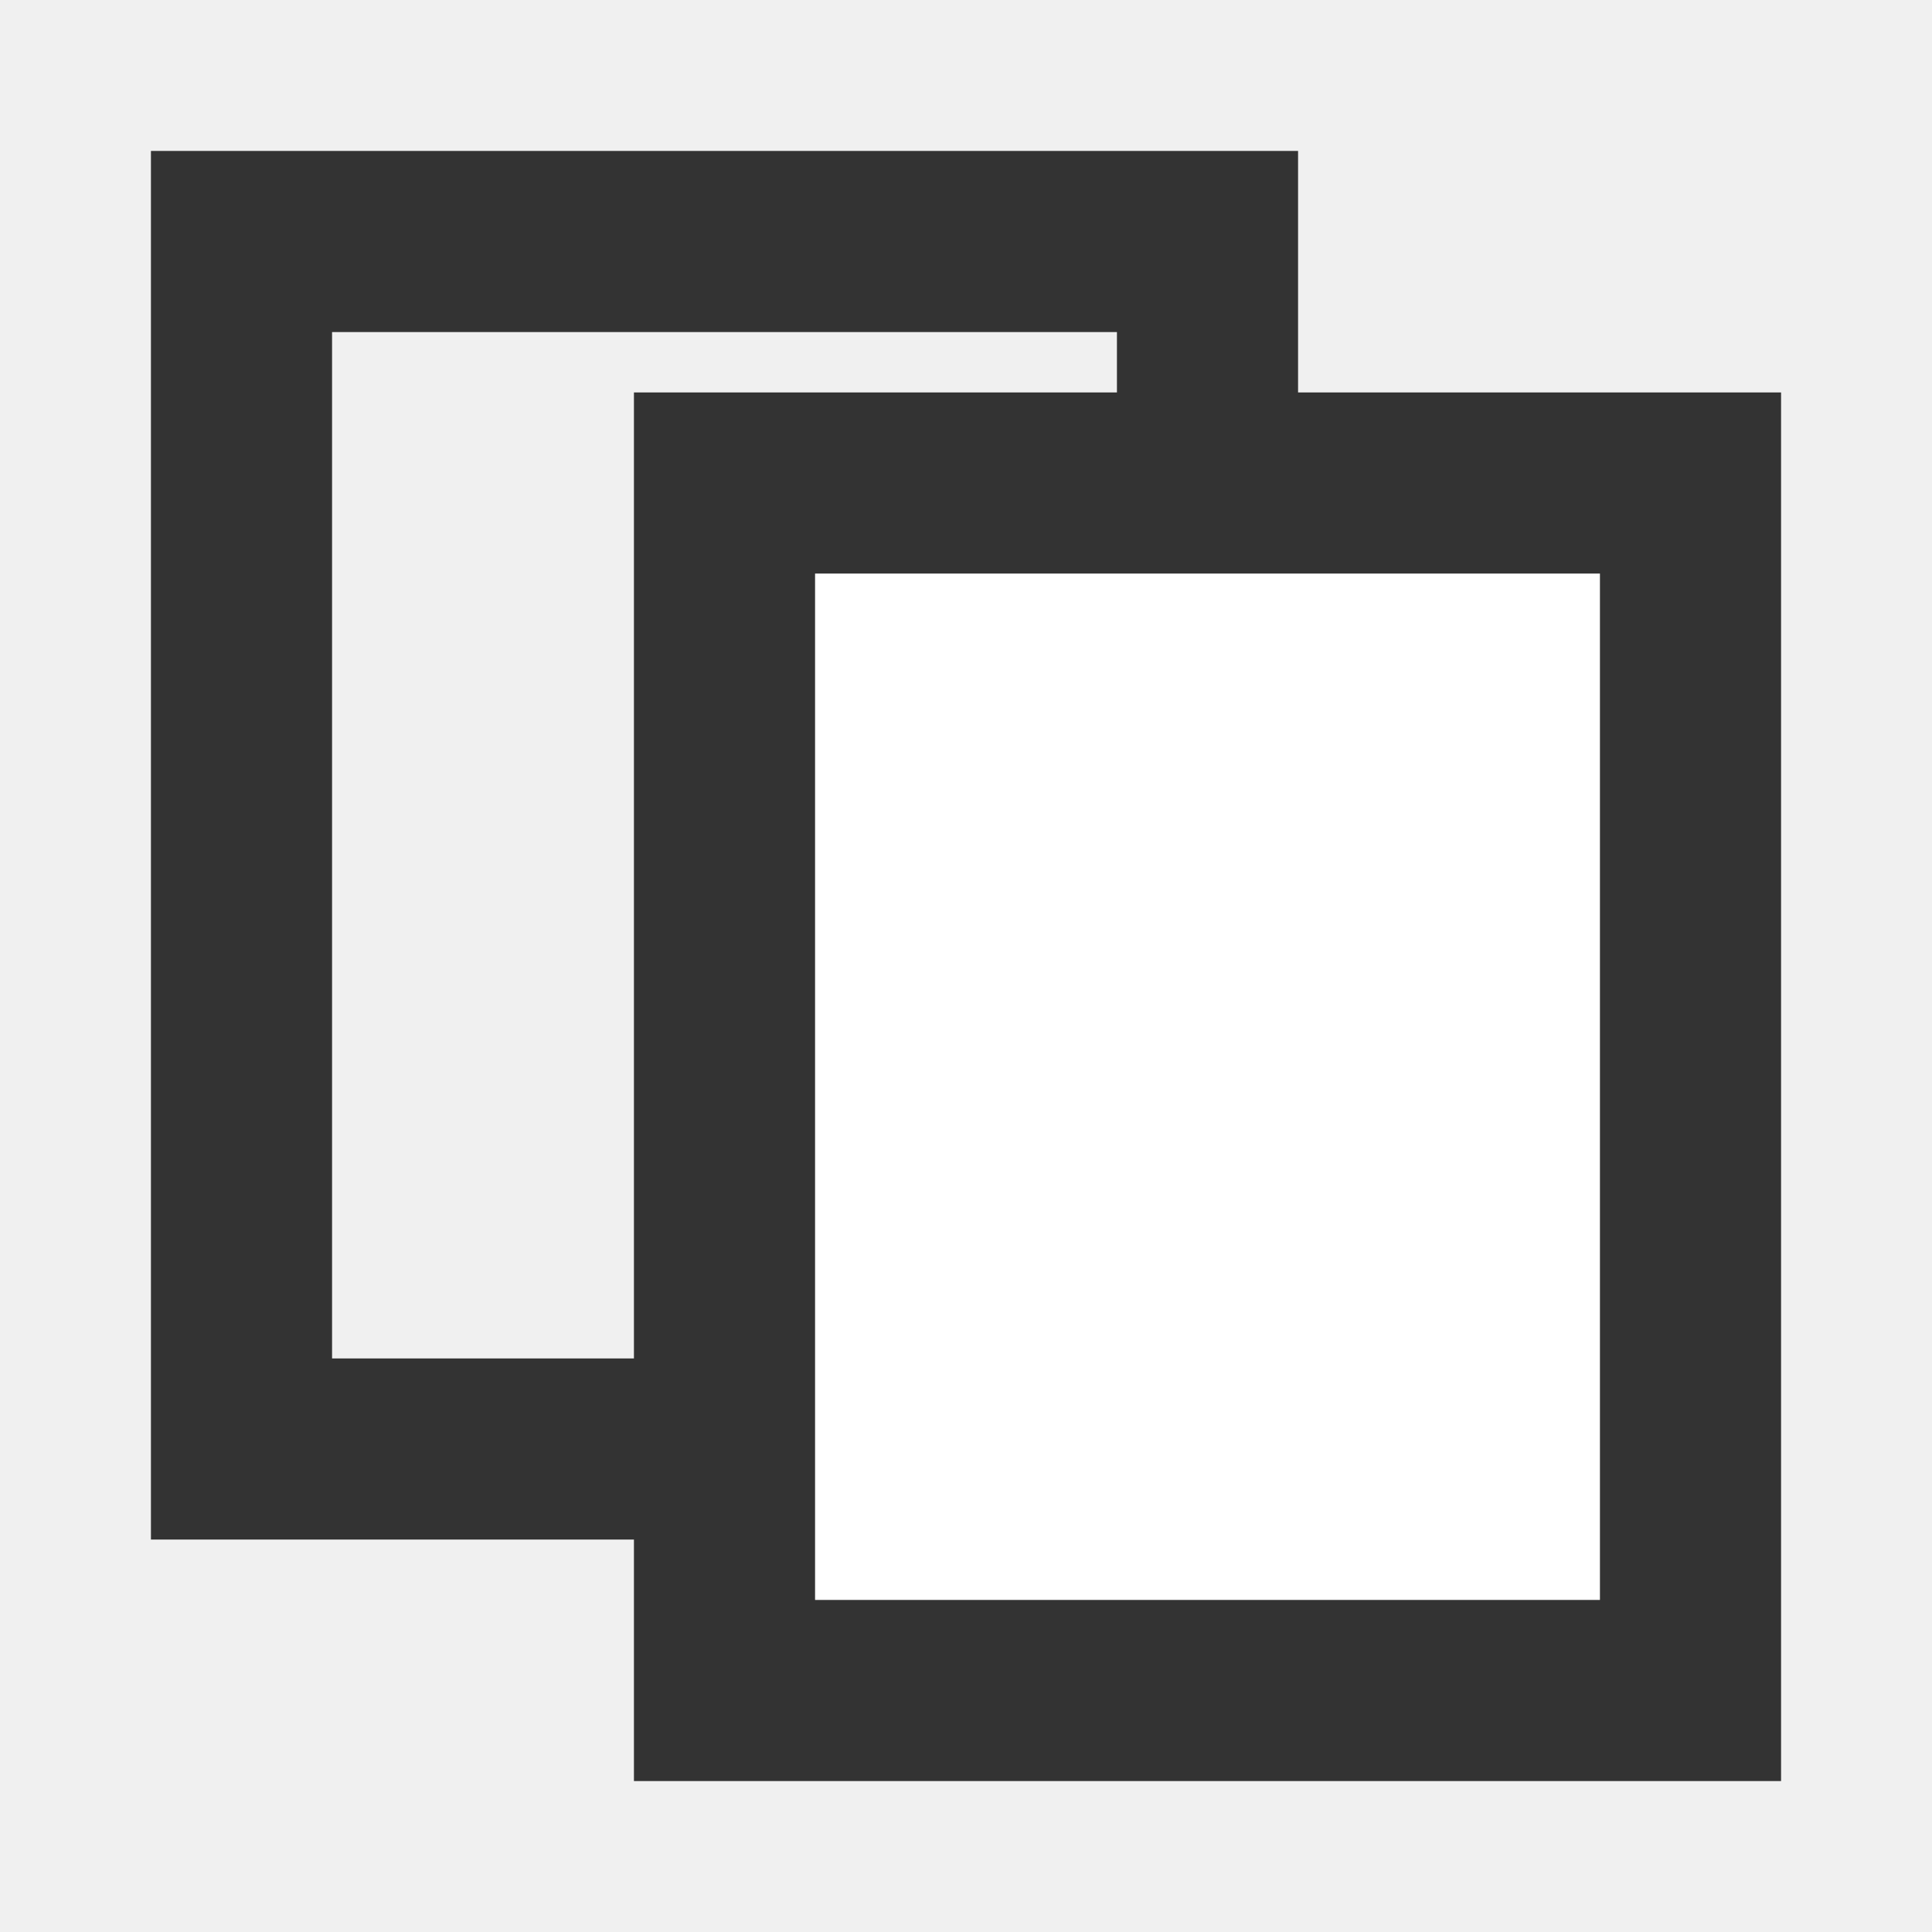
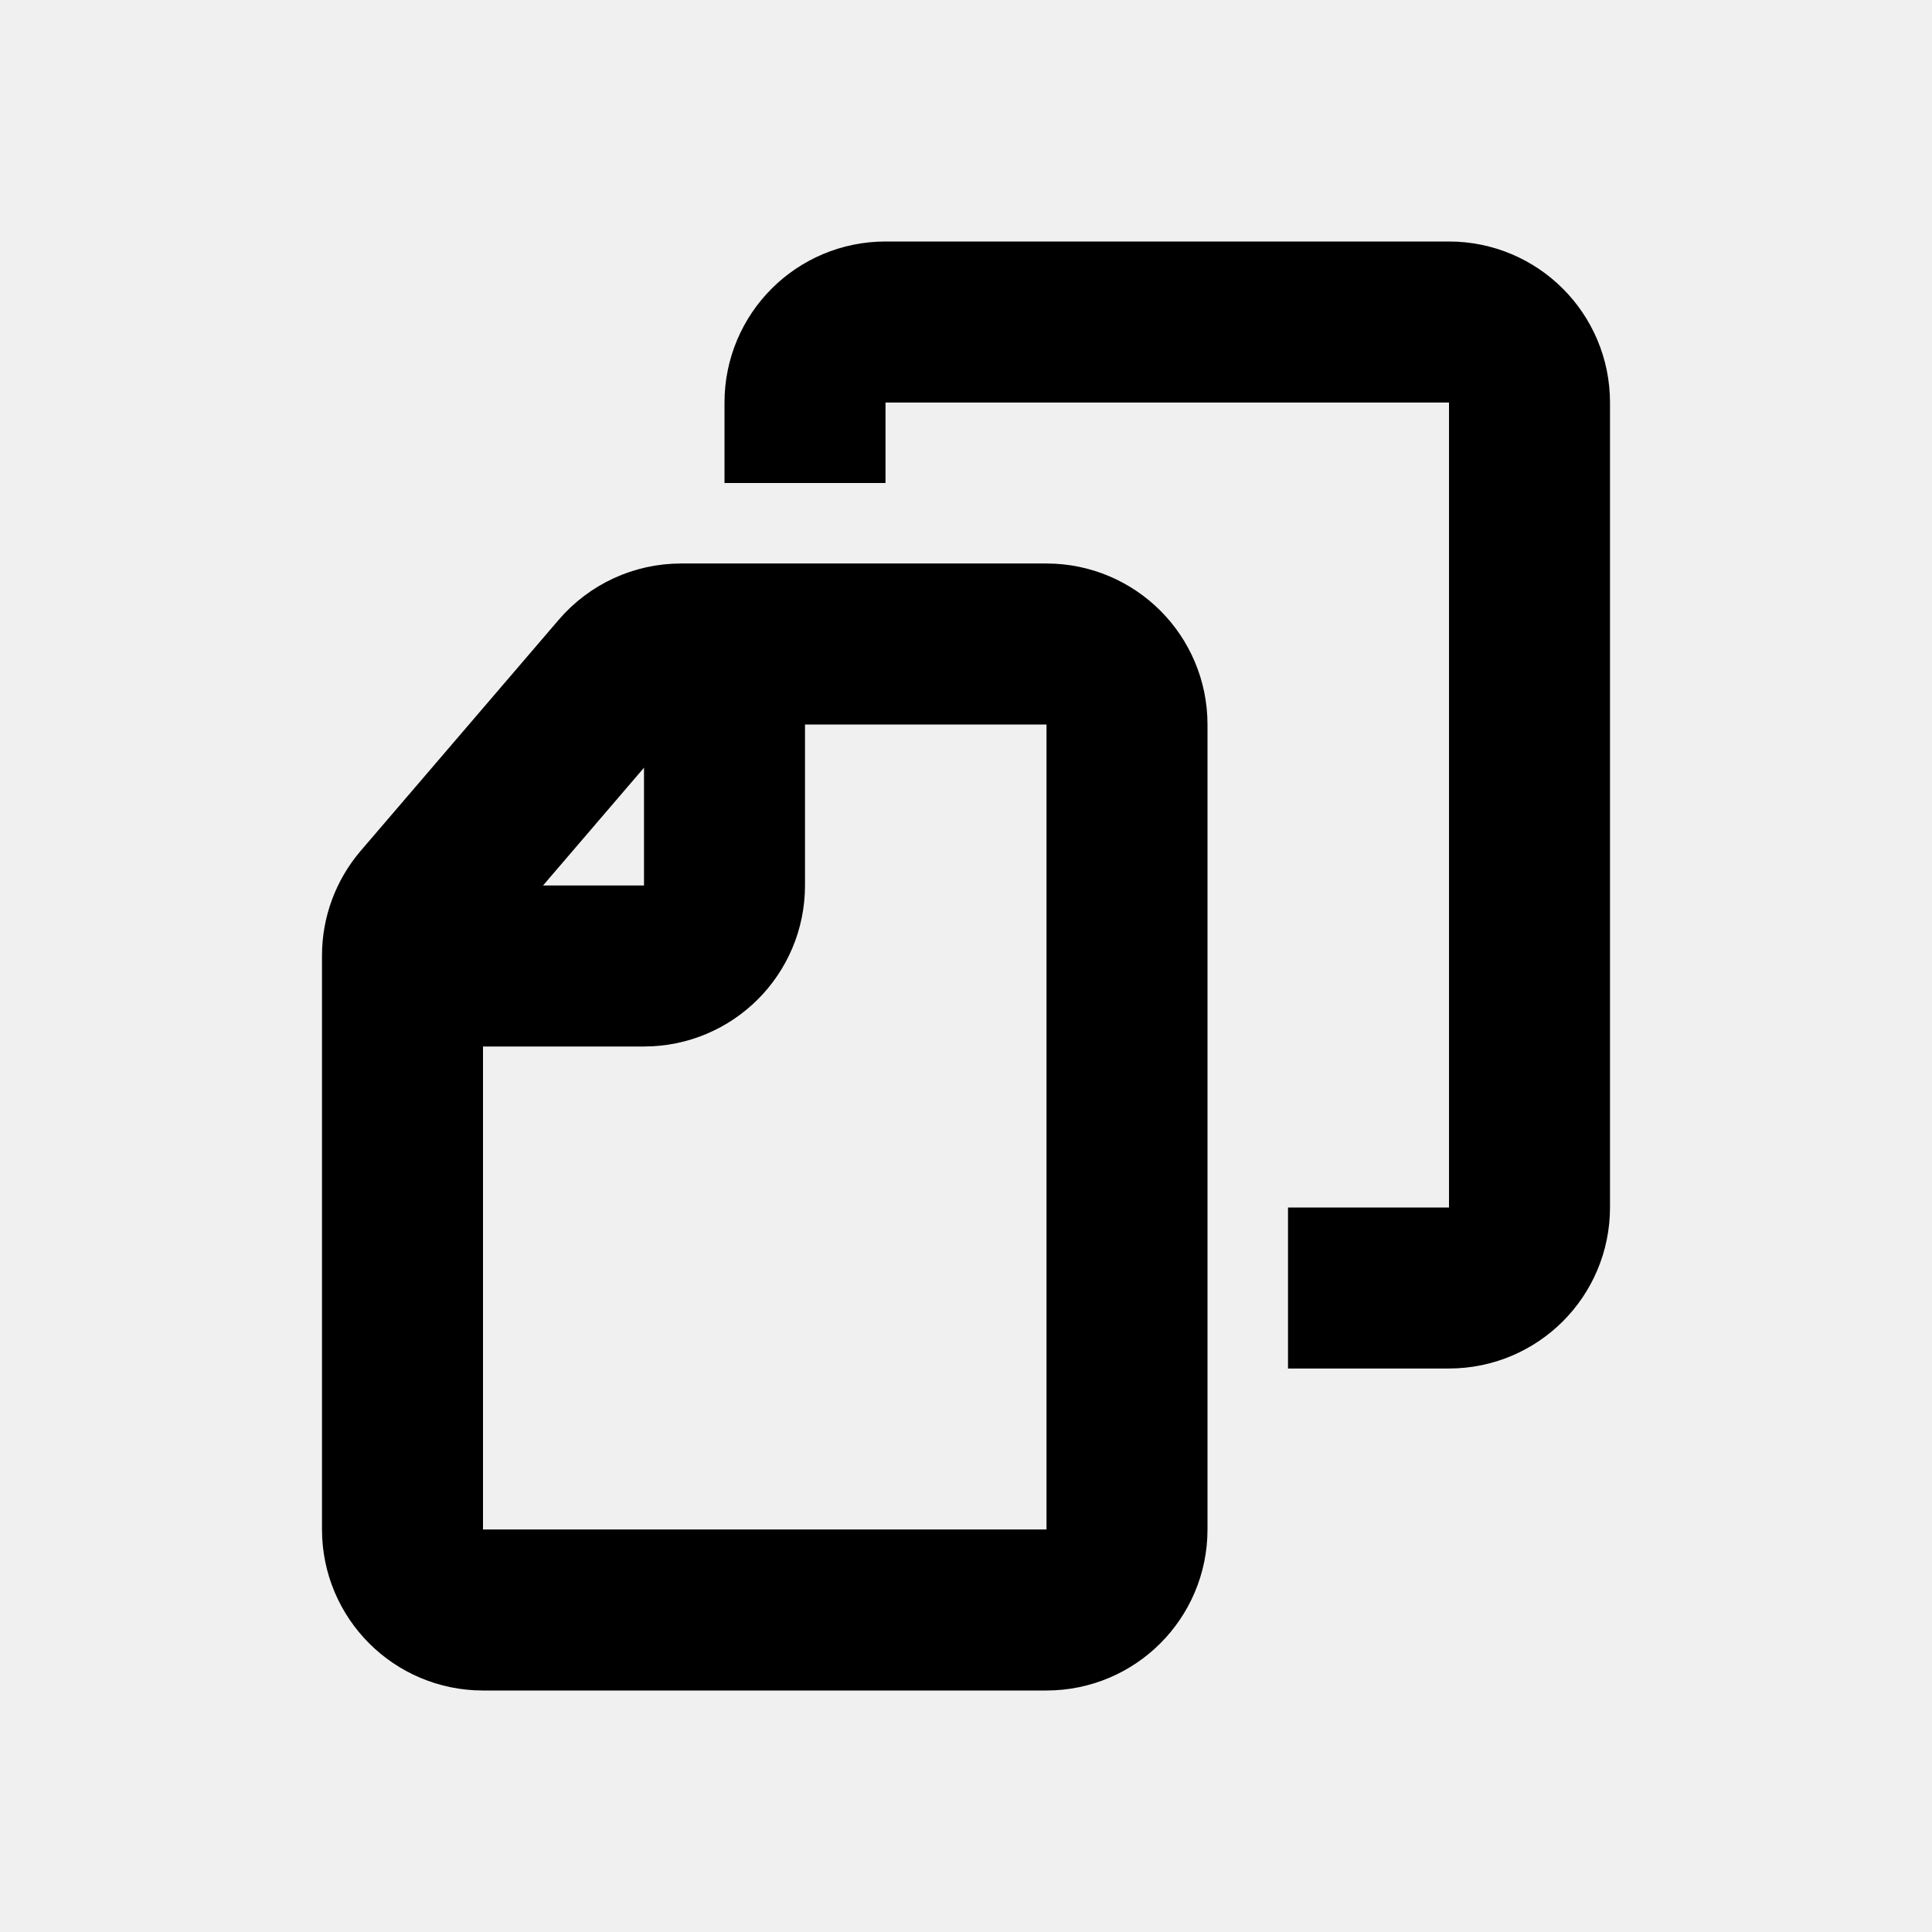
- <svg xmlns="http://www.w3.org/2000/svg" width="16" height="16" viewBox="0 0 16 16" fill="none">
-   <rect x="2" y="2" width="8" height="10" stroke="#333" stroke-width="1.5" fill="none" />
-   <rect x="6" y="4" width="8" height="10" stroke="#333" stroke-width="1.5" fill="white" />
+ <svg xmlns="http://www.w3.org/2000/svg" class="w-[16px] h-[16px] text-gray-800 dark:text-white" aria-hidden="true" width="24" height="24" fill="none" viewBox="0 0 24 24">
+   <path stroke="currentColor" stroke-linejoin="round" stroke-width="2" d="M9 8v3a1 1 0 0 1-1 1H5m11 4h2a1 1 0 0 0 1-1V5a1 1 0 0 0-1-1h-7a1 1 0 0 0-1 1v1m4 3v10a1 1 0 0 1-1 1H6a1 1 0 0 1-1-1v-7.13a1 1 0 0 1 .24-.65L7.7 8.35A1 1 0 0 1 8.46 8H13a1 1 0 0 1 1 1Z" />
</svg>
